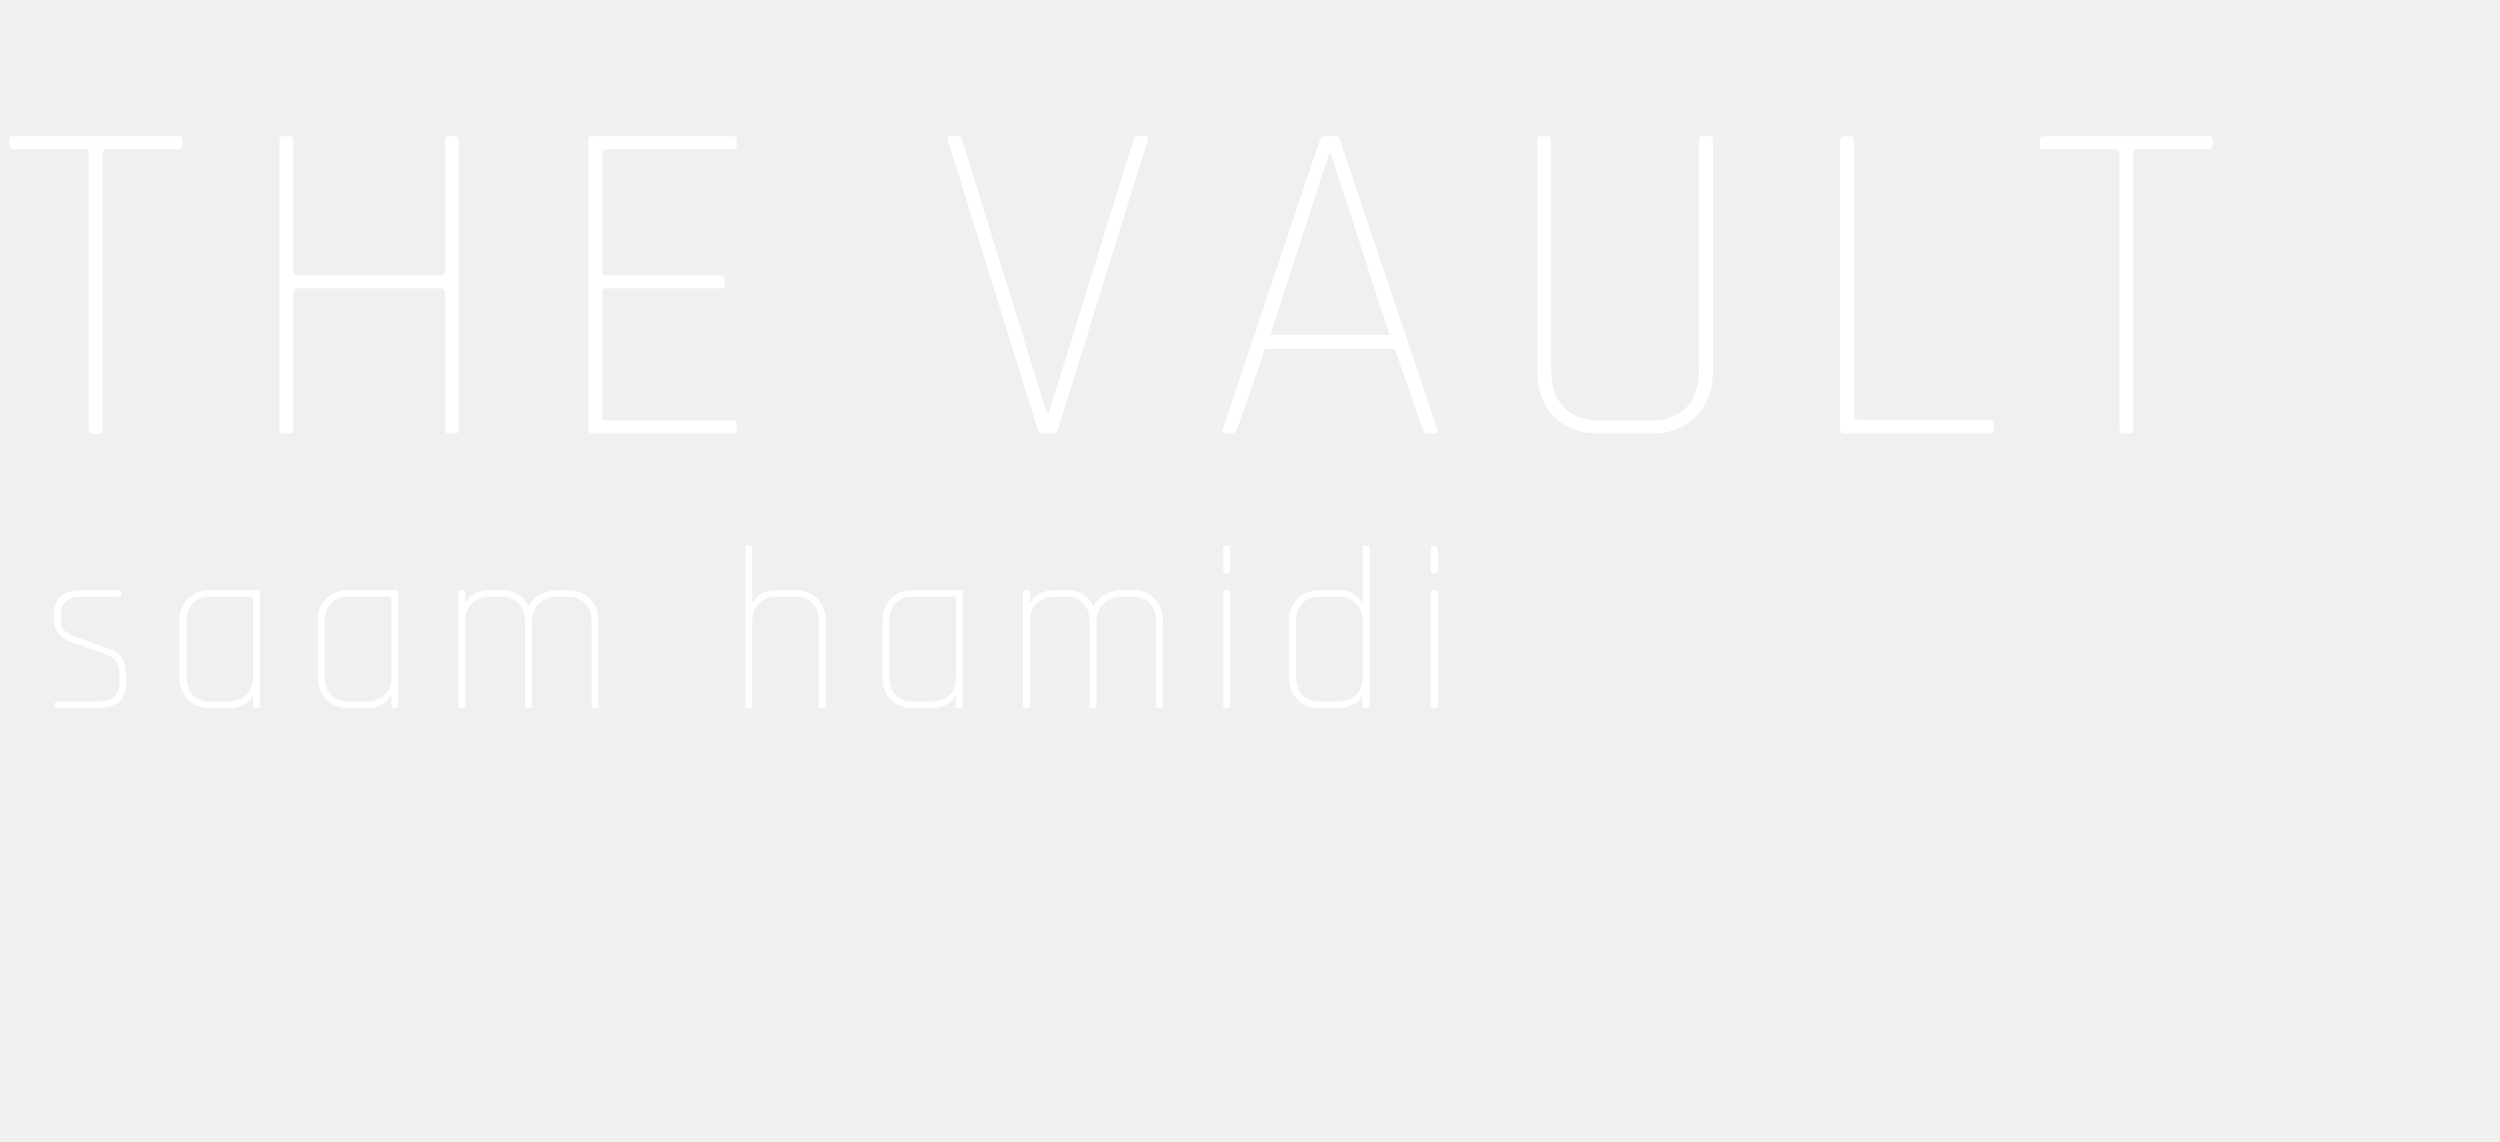
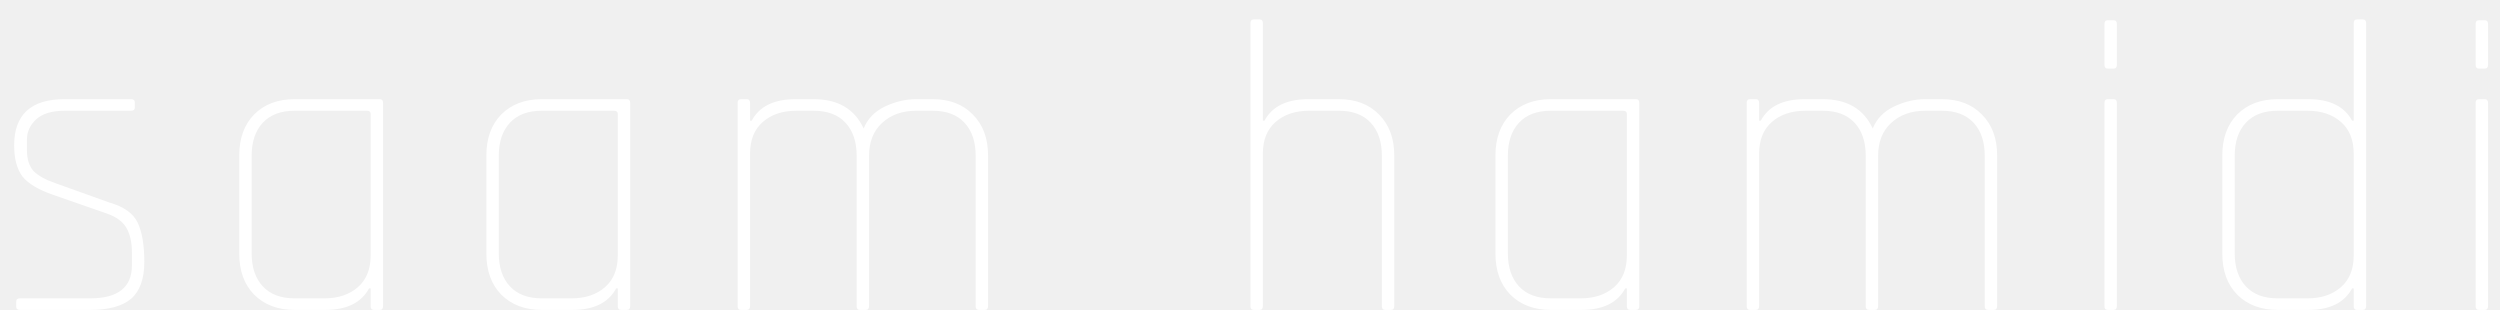
- <svg xmlns="http://www.w3.org/2000/svg" width="173" height="79" viewBox="0 0 173 79" fill="none">
-   <path d="M6.848 30H6.4C6.229 30 6.144 29.904 6.144 29.712V10.576C6.144 10.405 6.048 10.32 5.856 10.32H0.928C0.736 10.32 0.64 10.235 0.64 10.064V9.68C0.64 9.509 0.736 9.424 0.928 9.424H12.32C12.512 9.424 12.608 9.509 12.608 9.68V10.064C12.608 10.235 12.512 10.32 12.32 10.32H7.392C7.2 10.32 7.104 10.405 7.104 10.576V29.712C7.104 29.904 7.019 30 6.848 30ZM20.034 30H19.586C19.415 30 19.33 29.904 19.33 29.712V9.712C19.33 9.52 19.415 9.424 19.586 9.424H20.034C20.205 9.424 20.29 9.52 20.29 9.712V18.8C20.29 18.971 20.386 19.056 20.578 19.056H30.498C30.69 19.056 30.786 18.971 30.786 18.8V9.712C30.786 9.52 30.871 9.424 31.042 9.424H31.49C31.661 9.424 31.746 9.52 31.746 9.712V29.712C31.746 29.904 31.661 30 31.49 30H31.042C30.871 30 30.786 29.904 30.786 29.712V20.208C30.786 20.037 30.69 19.952 30.498 19.952H20.578C20.386 19.952 20.29 20.037 20.29 20.208V29.712C20.29 29.904 20.205 30 20.034 30ZM50.702 30H40.974C40.803 30 40.718 29.904 40.718 29.712V9.712C40.718 9.52 40.803 9.424 40.974 9.424H50.702C50.894 9.424 50.989 9.509 50.989 9.68V10.064C50.989 10.235 50.894 10.32 50.702 10.32H41.965C41.773 10.32 41.678 10.405 41.678 10.576V18.8C41.678 18.971 41.773 19.056 41.965 19.056H49.87C50.062 19.056 50.157 19.141 50.157 19.312V19.696C50.157 19.867 50.062 19.952 49.87 19.952H41.965C41.773 19.952 41.678 20.037 41.678 20.208V28.848C41.678 29.019 41.773 29.104 41.965 29.104H50.702C50.894 29.104 50.989 29.189 50.989 29.36V29.744C50.989 29.915 50.894 30 50.702 30ZM72.892 30H72.124C71.974 30 71.868 29.904 71.804 29.712L65.596 9.712C65.532 9.52 65.596 9.424 65.788 9.424H66.268C66.417 9.424 66.524 9.52 66.588 9.712L72.444 28.592H72.572L78.428 9.712C78.492 9.52 78.598 9.424 78.748 9.424H79.228C79.42 9.424 79.484 9.52 79.42 9.712L73.212 29.712C73.148 29.904 73.041 30 72.892 30ZM85.248 30H84.8C84.608 30 84.544 29.904 84.608 29.712L91.328 9.712C91.392 9.52 91.499 9.424 91.648 9.424H92.416C92.566 9.424 92.672 9.52 92.736 9.712L99.456 29.712C99.52 29.904 99.456 30 99.264 30H98.784C98.635 30 98.528 29.904 98.464 29.712L96.512 24.144H87.552L85.6 29.712C85.515 29.904 85.398 30 85.248 30ZM91.968 10.64L87.904 23.184H96.16L92.096 10.64H91.968ZM117.836 9.424H118.284C118.455 9.424 118.54 9.509 118.54 9.68V25.648C118.54 26.971 118.145 28.027 117.356 28.816C116.588 29.605 115.553 30 114.252 30H110.668C109.367 30 108.321 29.605 107.532 28.816C106.764 28.027 106.38 26.971 106.38 25.648V9.712C106.38 9.52 106.465 9.424 106.636 9.424H107.084C107.255 9.424 107.34 9.52 107.34 9.712V25.616C107.34 26.704 107.628 27.557 108.204 28.176C108.78 28.795 109.601 29.104 110.668 29.104H114.252C115.319 29.104 116.14 28.795 116.716 28.176C117.292 27.557 117.58 26.704 117.58 25.616V9.712C117.58 9.52 117.665 9.424 117.836 9.424ZM137.67 30H127.59C127.419 30 127.334 29.904 127.334 29.712V9.712C127.334 9.52 127.419 9.424 127.59 9.424H128.038C128.208 9.424 128.294 9.52 128.294 9.712V28.784C128.294 28.955 128.39 29.04 128.582 29.04H137.67C137.862 29.04 137.958 29.125 137.958 29.296V29.744C137.958 29.915 137.862 30 137.67 30ZM147.371 30H146.923C146.752 30 146.667 29.904 146.667 29.712V10.576C146.667 10.405 146.571 10.32 146.379 10.32H141.451C141.259 10.32 141.163 10.235 141.163 10.064V9.68C141.163 9.509 141.259 9.424 141.451 9.424H152.843C153.035 9.424 153.131 9.509 153.131 9.68V10.064C153.131 10.235 153.035 10.32 152.843 10.32H147.915C147.723 10.32 147.627 10.405 147.627 10.576V29.712C147.627 29.904 147.541 30 147.371 30Z" fill="white" />
-   <path d="M6.651 49H3.931C3.835 49 3.787 48.957 3.787 48.872V48.68C3.787 48.595 3.835 48.552 3.931 48.552H6.651C7.729 48.552 8.267 48.125 8.267 47.272V46.792C8.267 46.397 8.198 46.077 8.059 45.832C7.92 45.587 7.67 45.4 7.307 45.272L5.195 44.536C4.641 44.344 4.251 44.109 4.027 43.832C3.814 43.544 3.707 43.144 3.707 42.632C3.707 41.437 4.358 40.84 5.659 40.84H8.235C8.331 40.84 8.379 40.883 8.379 40.968V41.16C8.379 41.245 8.331 41.288 8.235 41.288H5.659C5.168 41.288 4.801 41.4 4.555 41.624C4.321 41.848 4.203 42.104 4.203 42.392V42.824C4.203 43.165 4.288 43.432 4.459 43.624C4.641 43.805 4.918 43.96 5.291 44.088L7.387 44.84C7.952 45 8.32 45.261 8.491 45.624C8.662 45.987 8.747 46.493 8.747 47.144C8.747 47.795 8.576 48.269 8.235 48.568C7.894 48.856 7.366 49 6.651 49ZM15.751 49H14.566C13.916 49 13.393 48.803 12.998 48.408C12.614 48.013 12.422 47.485 12.422 46.824V43.016C12.422 42.355 12.614 41.827 12.998 41.432C13.393 41.037 13.916 40.84 14.566 40.84H17.863C17.948 40.84 17.991 40.888 17.991 40.984V48.856C17.991 48.952 17.948 49 17.863 49H17.639C17.553 49 17.511 48.952 17.511 48.856V48.168H17.447C17.148 48.723 16.582 49 15.751 49ZM17.511 46.888V41.416C17.511 41.331 17.462 41.288 17.366 41.288H14.566C14.033 41.288 13.623 41.443 13.335 41.752C13.046 42.061 12.902 42.488 12.902 43.032V46.808C12.902 47.352 13.046 47.779 13.335 48.088C13.623 48.397 14.033 48.552 14.566 48.552H15.719C16.252 48.552 16.684 48.408 17.015 48.12C17.345 47.832 17.511 47.421 17.511 46.888ZM25.319 49H24.135C23.485 49 22.962 48.803 22.567 48.408C22.183 48.013 21.991 47.485 21.991 46.824V43.016C21.991 42.355 22.183 41.827 22.567 41.432C22.962 41.037 23.485 40.84 24.135 40.84H27.431C27.517 40.84 27.559 40.888 27.559 40.984V48.856C27.559 48.952 27.517 49 27.431 49H27.207C27.122 49 27.079 48.952 27.079 48.856V48.168H27.015C26.717 48.723 26.151 49 25.319 49ZM27.079 46.888V41.416C27.079 41.331 27.031 41.288 26.935 41.288H24.135C23.602 41.288 23.191 41.443 22.903 41.752C22.615 42.061 22.471 42.488 22.471 43.032V46.808C22.471 47.352 22.615 47.779 22.903 48.088C23.191 48.397 23.602 48.552 24.135 48.552H25.287C25.821 48.552 26.253 48.408 26.583 48.12C26.914 47.832 27.079 47.421 27.079 46.888ZM32.072 49H31.848C31.763 49 31.72 48.952 31.72 48.856V40.984C31.72 40.888 31.763 40.84 31.848 40.84H32.072C32.157 40.84 32.2 40.888 32.2 40.984V41.672H32.264C32.563 41.117 33.128 40.84 33.96 40.84H34.664C35.603 40.84 36.248 41.219 36.6 41.976C36.749 41.603 37.021 41.32 37.416 41.128C37.821 40.936 38.227 40.84 38.632 40.84H39.272C39.923 40.84 40.44 41.037 40.824 41.432C41.219 41.827 41.416 42.355 41.416 43.016V48.856C41.416 48.952 41.373 49 41.288 49H41.064C40.979 49 40.936 48.952 40.936 48.856V43.032C40.936 42.488 40.792 42.061 40.504 41.752C40.216 41.443 39.805 41.288 39.272 41.288H38.632C38.088 41.288 37.645 41.448 37.304 41.768C36.973 42.077 36.808 42.499 36.808 43.032V48.856C36.808 48.952 36.765 49 36.68 49H36.456C36.371 49 36.328 48.952 36.328 48.856V43.032C36.328 42.488 36.184 42.061 35.896 41.752C35.608 41.443 35.197 41.288 34.664 41.288H33.992C33.459 41.288 33.027 41.432 32.696 41.72C32.365 42.008 32.2 42.419 32.2 42.952V48.856C32.2 48.952 32.157 49 32.072 49ZM51.928 49H51.704C51.619 49 51.576 48.952 51.576 48.856V37.896C51.576 37.8 51.619 37.752 51.704 37.752H51.928C52.014 37.752 52.056 37.8 52.056 37.896V41.672H52.12C52.419 41.117 52.984 40.84 53.816 40.84H55C55.651 40.84 56.168 41.037 56.552 41.432C56.947 41.827 57.144 42.355 57.144 43.016V48.856C57.144 48.952 57.102 49 57.016 49H56.792C56.707 49 56.664 48.952 56.664 48.856V43.032C56.664 42.488 56.52 42.061 56.232 41.752C55.944 41.443 55.534 41.288 55 41.288H53.848C53.315 41.288 52.883 41.432 52.552 41.72C52.222 42.008 52.056 42.419 52.056 42.952V48.856C52.056 48.952 52.014 49 51.928 49ZM64.391 49H63.207C62.556 49 62.034 48.803 61.639 48.408C61.255 48.013 61.063 47.485 61.063 46.824V43.016C61.063 42.355 61.255 41.827 61.639 41.432C62.034 41.037 62.556 40.84 63.207 40.84H66.503C66.588 40.84 66.631 40.888 66.631 40.984V48.856C66.631 48.952 66.588 49 66.503 49H66.279C66.194 49 66.151 48.952 66.151 48.856V48.168H66.087C65.788 48.723 65.223 49 64.391 49ZM66.151 46.888V41.416C66.151 41.331 66.103 41.288 66.007 41.288H63.207C62.674 41.288 62.263 41.443 61.975 41.752C61.687 42.061 61.543 42.488 61.543 43.032V46.808C61.543 47.352 61.687 47.779 61.975 48.088C62.263 48.397 62.674 48.552 63.207 48.552H64.359C64.892 48.552 65.325 48.408 65.655 48.12C65.986 47.832 66.151 47.421 66.151 46.888ZM71.144 49H70.92C70.835 49 70.792 48.952 70.792 48.856V40.984C70.792 40.888 70.835 40.84 70.92 40.84H71.144C71.229 40.84 71.272 40.888 71.272 40.984V41.672H71.336C71.635 41.117 72.2 40.84 73.032 40.84H73.736C74.675 40.84 75.32 41.219 75.672 41.976C75.821 41.603 76.093 41.32 76.488 41.128C76.893 40.936 77.299 40.84 77.704 40.84H78.344C78.995 40.84 79.512 41.037 79.896 41.432C80.291 41.827 80.488 42.355 80.488 43.016V48.856C80.488 48.952 80.445 49 80.36 49H80.136C80.051 49 80.008 48.952 80.008 48.856V43.032C80.008 42.488 79.864 42.061 79.576 41.752C79.288 41.443 78.877 41.288 78.344 41.288H77.704C77.16 41.288 76.717 41.448 76.376 41.768C76.045 42.077 75.88 42.499 75.88 43.032V48.856C75.88 48.952 75.837 49 75.752 49H75.528C75.443 49 75.4 48.952 75.4 48.856V43.032C75.4 42.488 75.256 42.061 74.968 41.752C74.68 41.443 74.269 41.288 73.736 41.288H73.064C72.531 41.288 72.099 41.432 71.768 41.72C71.437 42.008 71.272 42.419 71.272 42.952V48.856C71.272 48.952 71.229 49 71.144 49ZM84.644 39.512V37.928C84.644 37.832 84.686 37.784 84.772 37.784H84.996C85.081 37.784 85.124 37.832 85.124 37.928V39.512C85.124 39.608 85.081 39.656 84.996 39.656H84.772C84.686 39.656 84.644 39.608 84.644 39.512ZM84.644 48.856V40.984C84.644 40.888 84.686 40.84 84.772 40.84H84.996C85.081 40.84 85.124 40.888 85.124 40.984V48.856C85.124 48.952 85.081 49 84.996 49H84.772C84.686 49 84.644 48.952 84.644 48.856ZM92.535 49H91.351C90.7 49 90.178 48.803 89.783 48.408C89.399 48.013 89.207 47.485 89.207 46.824V43.016C89.207 42.355 89.399 41.827 89.783 41.432C90.178 41.037 90.7 40.84 91.351 40.84H92.535C93.367 40.84 93.932 41.117 94.231 41.672H94.295V37.896C94.295 37.8 94.338 37.752 94.423 37.752H94.647C94.732 37.752 94.775 37.8 94.775 37.896V48.856C94.775 48.952 94.732 49 94.647 49H94.423C94.338 49 94.295 48.952 94.295 48.856V48.168H94.231C93.932 48.723 93.367 49 92.535 49ZM94.295 46.888V42.952C94.295 42.419 94.13 42.008 93.799 41.72C93.468 41.432 93.036 41.288 92.503 41.288H91.351C90.818 41.288 90.407 41.443 90.119 41.752C89.831 42.061 89.687 42.488 89.687 43.032V46.808C89.687 47.352 89.831 47.779 90.119 48.088C90.407 48.397 90.818 48.552 91.351 48.552H92.503C93.036 48.552 93.468 48.408 93.799 48.12C94.13 47.832 94.295 47.421 94.295 46.888ZM99.016 39.512V37.928C99.016 37.832 99.058 37.784 99.144 37.784H99.368C99.453 37.784 99.496 37.832 99.496 37.928V39.512C99.496 39.608 99.453 39.656 99.368 39.656H99.144C99.058 39.656 99.016 39.608 99.016 39.512ZM99.016 48.856V40.984C99.016 40.888 99.058 40.84 99.144 40.84H99.368C99.453 40.84 99.496 40.888 99.496 40.984V48.856C99.496 48.952 99.453 49 99.368 49H99.144C99.058 49 99.016 48.952 99.016 48.856Z" fill="white" />
+ <svg xmlns="http://www.w3.org/2000/svg" width="121" height="15" viewBox="0 0 121 15" fill="none">
+   <path d="M4.365 15H0.965C0.845 15 0.785 14.947 0.785 14.84V14.6C0.785 14.493 0.845 14.44 0.965 14.44H4.365C5.712 14.44 6.385 13.907 6.385 12.84V12.24C6.385 11.747 6.299 11.347 6.125 11.04C5.952 10.733 5.639 10.5 5.185 10.34L2.545 9.42C1.852 9.18 1.365 8.887 1.085 8.54C0.819 8.18 0.685 7.68 0.685 7.04C0.685 5.547 1.499 4.8 3.125 4.8H6.345C6.465 4.8 6.525 4.853 6.525 4.96V5.2C6.525 5.307 6.465 5.36 6.345 5.36H3.125C2.512 5.36 2.052 5.5 1.745 5.78C1.452 6.06 1.305 6.38 1.305 6.74V7.28C1.305 7.707 1.412 8.04 1.625 8.28C1.852 8.507 2.199 8.7 2.665 8.86L5.285 9.8C5.992 10 6.452 10.327 6.665 10.78C6.879 11.233 6.985 11.867 6.985 12.68C6.985 13.493 6.772 14.087 6.345 14.46C5.919 14.82 5.259 15 4.365 15ZM15.74 15H14.26C13.446 15 12.793 14.753 12.3 14.26C11.82 13.767 11.58 13.107 11.58 12.28V7.52C11.58 6.693 11.82 6.033 12.3 5.54C12.793 5.047 13.446 4.8 14.26 4.8H18.38C18.486 4.8 18.54 4.86 18.54 4.98V14.82C18.54 14.94 18.486 15 18.38 15H18.1C17.993 15 17.94 14.94 17.94 14.82V13.96H17.86C17.486 14.653 16.78 15 15.74 15ZM17.94 12.36V5.52C17.94 5.413 17.88 5.36 17.76 5.36H14.26C13.593 5.36 13.08 5.553 12.72 5.94C12.36 6.327 12.18 6.86 12.18 7.54V12.26C12.18 12.94 12.36 13.473 12.72 13.86C13.08 14.247 13.593 14.44 14.26 14.44H15.7C16.366 14.44 16.906 14.26 17.32 13.9C17.733 13.54 17.94 13.027 17.94 12.36ZM27.701 15H26.221C25.407 15 24.754 14.753 24.261 14.26C23.781 13.767 23.541 13.107 23.541 12.28V7.52C23.541 6.693 23.781 6.033 24.261 5.54C24.754 5.047 25.407 4.8 26.221 4.8H30.341C30.447 4.8 30.501 4.86 30.501 4.98V14.82C30.501 14.94 30.447 15 30.341 15H30.061C29.954 15 29.901 14.94 29.901 14.82V13.96H29.821C29.447 14.653 28.741 15 27.701 15ZM29.901 12.36V5.52C29.901 5.413 29.841 5.36 29.721 5.36H26.221C25.554 5.36 25.041 5.553 24.681 5.94C24.321 6.327 24.141 6.86 24.141 7.54V12.26C24.141 12.94 24.321 13.473 24.681 13.86C25.041 14.247 25.554 14.44 26.221 14.44H27.661C28.327 14.44 28.867 14.26 29.281 13.9C29.694 13.54 29.901 13.027 29.901 12.36ZM36.142 15H35.862C35.755 15 35.702 14.94 35.702 14.82V4.98C35.702 4.86 35.755 4.8 35.862 4.8H36.142C36.248 4.8 36.302 4.86 36.302 4.98V5.84H36.382C36.755 5.147 37.462 4.8 38.502 4.8H39.382C40.555 4.8 41.362 5.273 41.802 6.22C41.988 5.753 42.328 5.4 42.822 5.16C43.328 4.92 43.835 4.8 44.342 4.8H45.142C45.955 4.8 46.602 5.047 47.082 5.54C47.575 6.033 47.822 6.693 47.822 7.52V14.82C47.822 14.94 47.768 15 47.662 15H47.382C47.275 15 47.222 14.94 47.222 14.82V7.54C47.222 6.86 47.042 6.327 46.682 5.94C46.322 5.553 45.808 5.36 45.142 5.36H44.342C43.662 5.36 43.108 5.56 42.682 5.96C42.268 6.347 42.062 6.873 42.062 7.54V14.82C42.062 14.94 42.008 15 41.902 15H41.622C41.515 15 41.462 14.94 41.462 14.82V7.54C41.462 6.86 41.282 6.327 40.922 5.94C40.562 5.553 40.048 5.36 39.382 5.36H38.542C37.875 5.36 37.335 5.54 36.922 5.9C36.508 6.26 36.302 6.773 36.302 7.44V14.82C36.302 14.94 36.248 15 36.142 15ZM60.962 15H60.682C60.575 15 60.522 14.94 60.522 14.82V1.12C60.522 1 60.575 0.94 60.682 0.94H60.962C61.069 0.94 61.122 1 61.122 1.12V5.84H61.202C61.575 5.147 62.282 4.8 63.322 4.8H64.802C65.615 4.8 66.262 5.047 66.742 5.54C67.235 6.033 67.482 6.693 67.482 7.52V14.82C67.482 14.94 67.428 15 67.322 15H67.042C66.935 15 66.882 14.94 66.882 14.82V7.54C66.882 6.86 66.702 6.327 66.342 5.94C65.982 5.553 65.469 5.36 64.802 5.36H63.362C62.695 5.36 62.155 5.54 61.742 5.9C61.328 6.26 61.122 6.773 61.122 7.44V14.82C61.122 14.94 61.069 15 60.962 15ZM76.54 15H75.061C74.247 15 73.594 14.753 73.1 14.26C72.621 13.767 72.38 13.107 72.38 12.28V7.52C72.38 6.693 72.621 6.033 73.1 5.54C73.594 5.047 74.247 4.8 75.061 4.8H79.18C79.287 4.8 79.341 4.86 79.341 4.98V14.82C79.341 14.94 79.287 15 79.18 15H78.9C78.794 15 78.74 14.94 78.74 14.82V13.96H78.66C78.287 14.653 77.581 15 76.54 15ZM78.74 12.36V5.52C78.74 5.413 78.68 5.36 78.561 5.36H75.061C74.394 5.36 73.88 5.553 73.52 5.94C73.16 6.327 72.981 6.86 72.981 7.54V12.26C72.981 12.94 73.16 13.473 73.52 13.86C73.88 14.247 74.394 14.44 75.061 14.44H76.501C77.167 14.44 77.707 14.26 78.121 13.9C78.534 13.54 78.74 13.027 78.74 12.36ZM84.981 15H84.701C84.595 15 84.541 14.94 84.541 14.82V4.98C84.541 4.86 84.595 4.8 84.701 4.8H84.981C85.088 4.8 85.141 4.86 85.141 4.98V5.84H85.221C85.595 5.147 86.301 4.8 87.341 4.8H88.221C89.395 4.8 90.201 5.273 90.641 6.22C90.828 5.753 91.168 5.4 91.661 5.16C92.168 4.92 92.675 4.8 93.181 4.8H93.981C94.795 4.8 95.441 5.047 95.921 5.54C96.415 6.033 96.661 6.693 96.661 7.52V14.82C96.661 14.94 96.608 15 96.501 15H96.221C96.115 15 96.061 14.94 96.061 14.82V7.54C96.061 6.86 95.881 6.327 95.521 5.94C95.161 5.553 94.648 5.36 93.981 5.36H93.181C92.501 5.36 91.948 5.56 91.521 5.96C91.108 6.347 90.901 6.873 90.901 7.54V14.82C90.901 14.94 90.848 15 90.741 15H90.461C90.355 15 90.301 14.94 90.301 14.82V7.54C90.301 6.86 90.121 6.327 89.761 5.94C89.401 5.553 88.888 5.36 88.221 5.36H87.381C86.715 5.36 86.175 5.54 85.761 5.9C85.348 6.26 85.141 6.773 85.141 7.44V14.82C85.141 14.94 85.088 15 84.981 15ZM101.856 3.14V1.16C101.856 1.04 101.91 0.98 102.016 0.98H102.296C102.403 0.98 102.456 1.04 102.456 1.16V3.14C102.456 3.26 102.403 3.32 102.296 3.32H102.016C101.91 3.32 101.856 3.26 101.856 3.14ZM101.856 14.82V4.98C101.856 4.86 101.91 4.8 102.016 4.8H102.296C102.403 4.8 102.456 4.86 102.456 4.98V14.82C102.456 14.94 102.403 15 102.296 15H102.016C101.91 15 101.856 14.94 101.856 14.82ZM111.72 15H110.24C109.427 15 108.773 14.753 108.28 14.26C107.8 13.767 107.56 13.107 107.56 12.28V7.52C107.56 6.693 107.8 6.033 108.28 5.54C108.773 5.047 109.427 4.8 110.24 4.8H111.72C112.76 4.8 113.467 5.147 113.84 5.84H113.92V1.12C113.92 1 113.973 0.94 114.08 0.94H114.36C114.467 0.94 114.52 1 114.52 1.12V14.82C114.52 14.94 114.467 15 114.36 15H114.08C113.973 15 113.92 14.94 113.92 14.82V13.96H113.84C113.467 14.653 112.76 15 111.72 15ZM113.92 12.36V7.44C113.92 6.773 113.713 6.26 113.3 5.9C112.887 5.54 112.347 5.36 111.68 5.36H110.24C109.573 5.36 109.06 5.553 108.7 5.94C108.34 6.327 108.16 6.86 108.16 7.54V12.26C108.16 12.94 108.34 13.473 108.7 13.86C109.06 14.247 109.573 14.44 110.24 14.44H111.68C112.347 14.44 112.887 14.26 113.3 13.9C113.713 13.54 113.92 13.027 113.92 12.36ZM119.821 3.14V1.16C119.821 1.04 119.874 0.98 119.981 0.98H120.261C120.368 0.98 120.421 1.04 120.421 1.16V3.14C120.421 3.26 120.368 3.32 120.261 3.32H119.981C119.874 3.32 119.821 3.26 119.821 3.14ZM119.821 14.82V4.98C119.821 4.86 119.874 4.8 119.981 4.8H120.261C120.368 4.8 120.421 4.86 120.421 4.98V14.82C120.421 14.94 120.368 15 120.261 15H119.981C119.874 15 119.821 14.94 119.821 14.82Z" fill="white" />
</svg>
